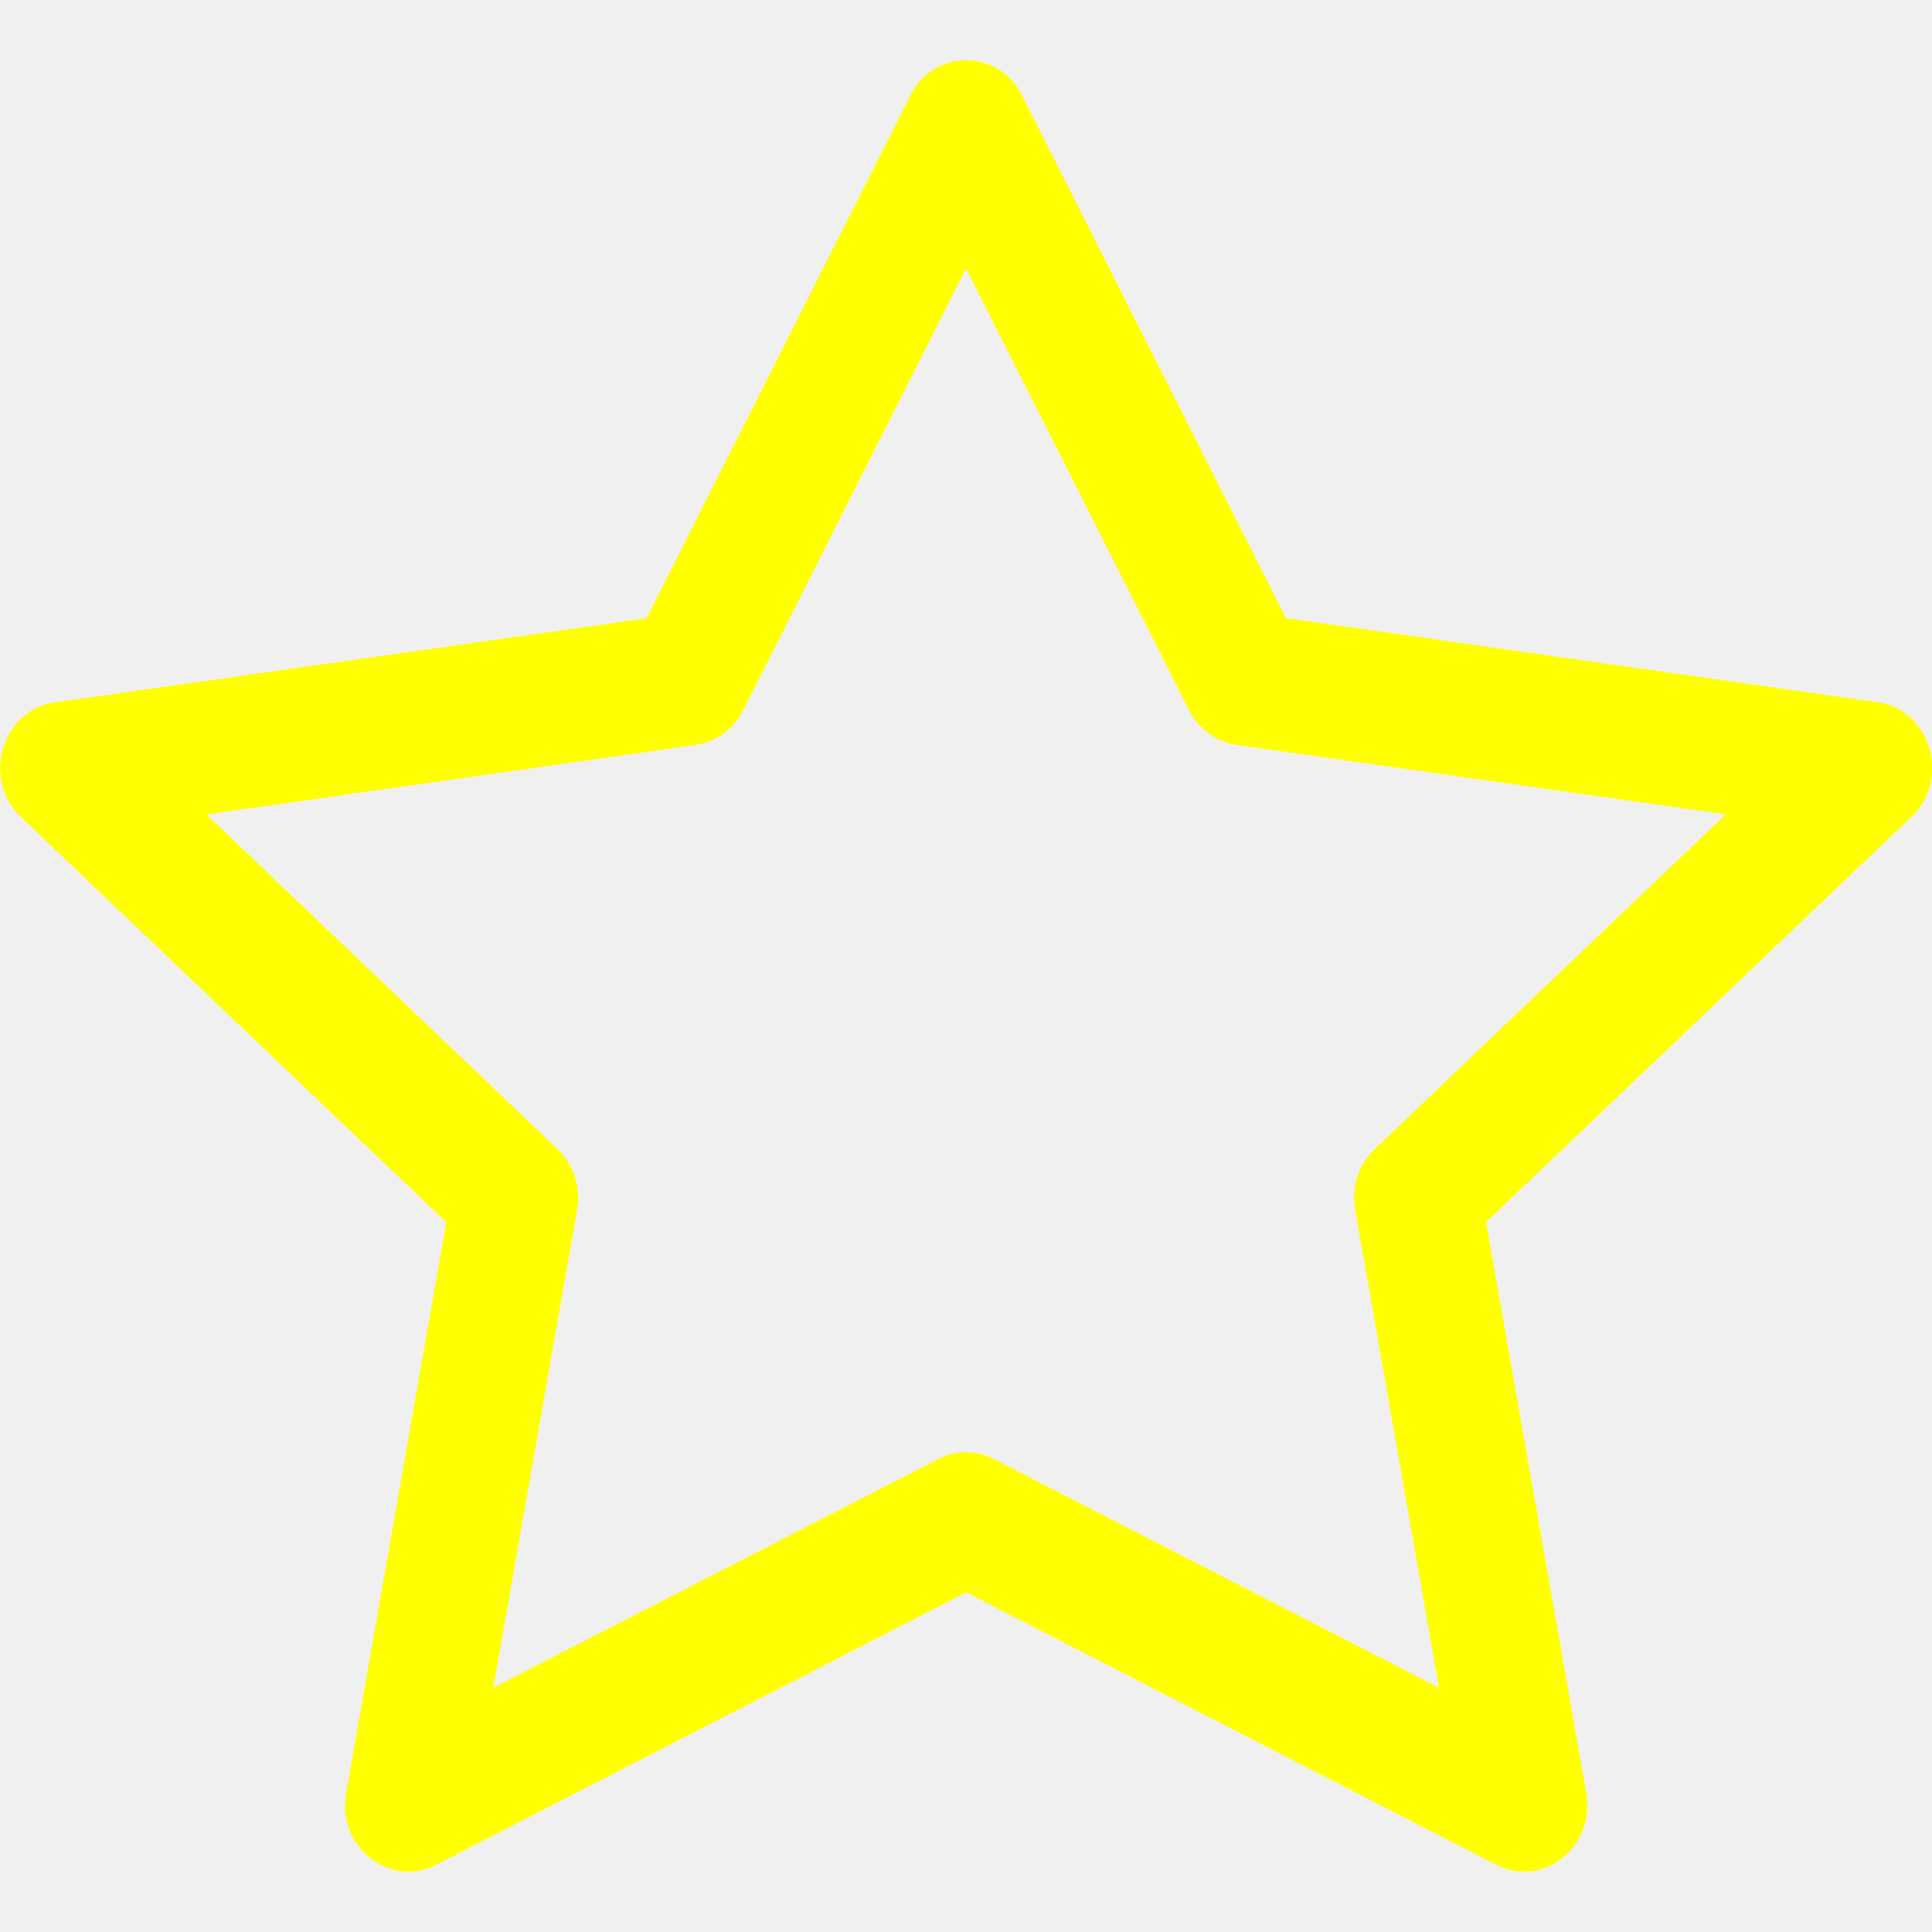
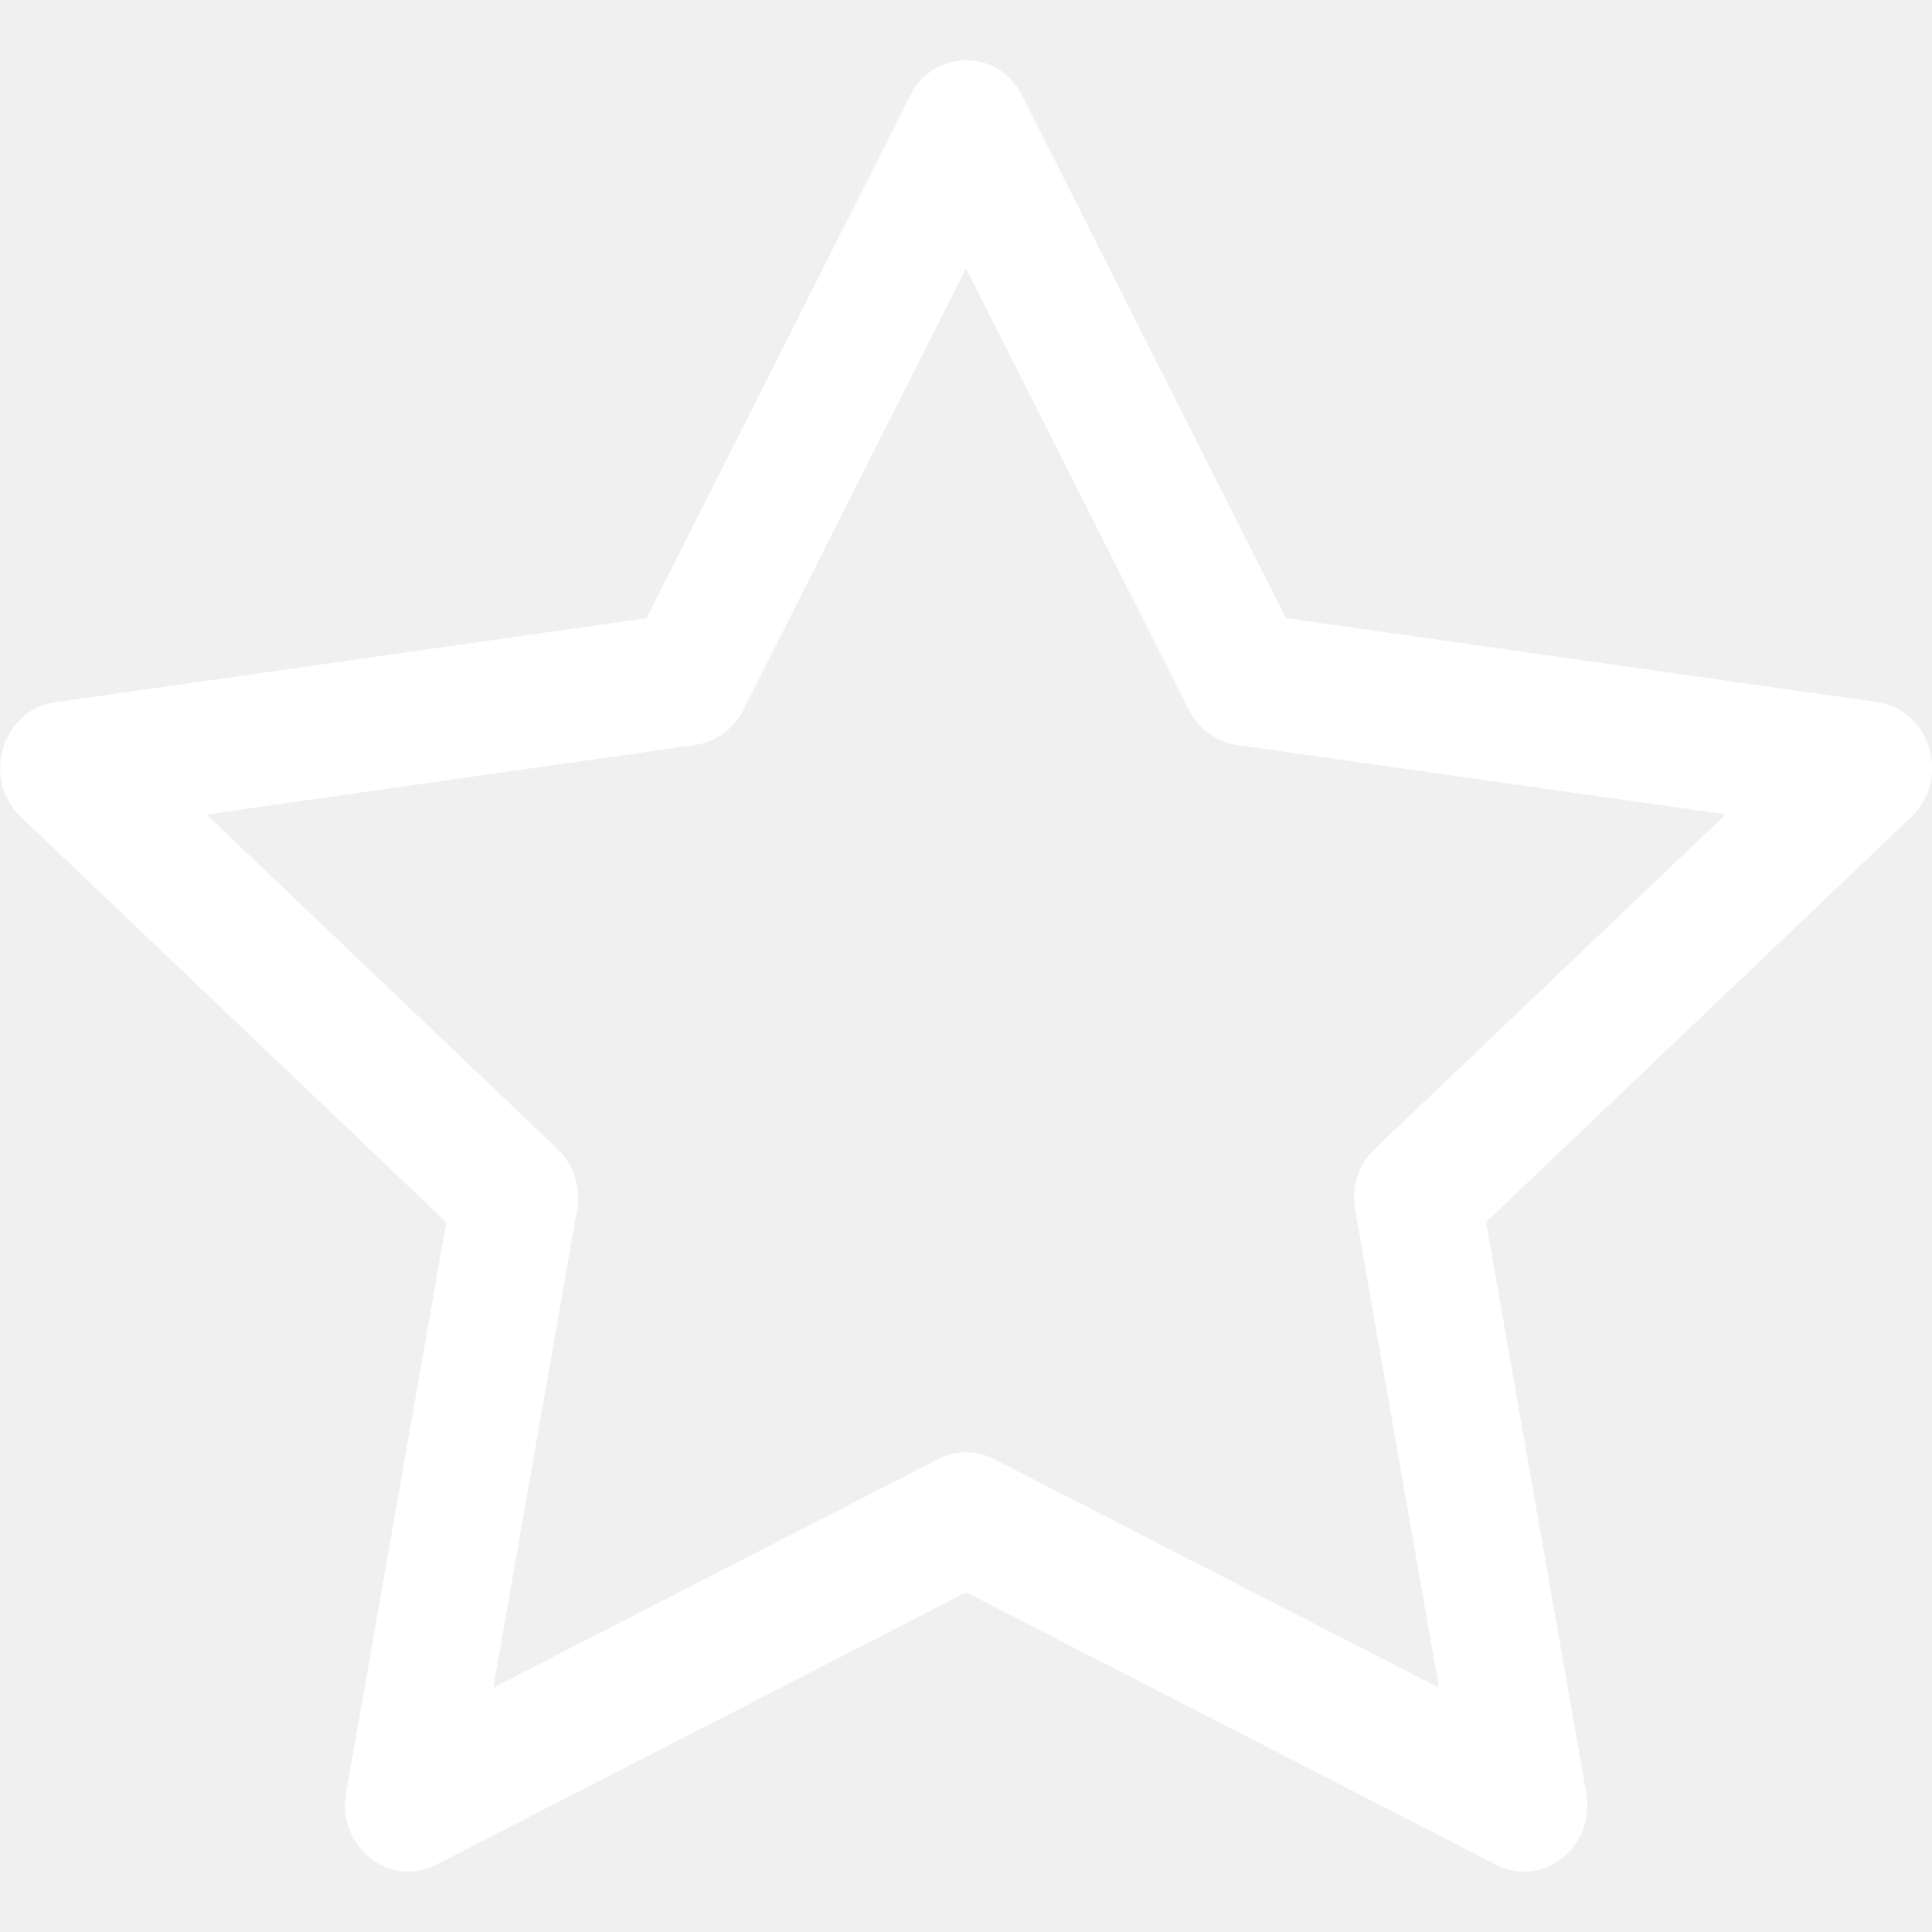
- <svg xmlns="http://www.w3.org/2000/svg" width="16" height="16" fill="#ffff00" class="bi bi-star" viewBox="0 0 16 16">
+ <svg xmlns="http://www.w3.org/2000/svg" width="16" height="16" fill="#ffffff" class="bi bi-star" viewBox="0 0 16 16">
  <path d="M2.866 14.85c-.078.444.36.791.746.593l4.39-2.256 4.389 2.256c.386.198.824-.149.746-.592l-.83-4.73 3.522-3.356c.33-.314.16-.888-.282-.95l-4.898-.696L8.465.792a.513.513 0 0 0-.927 0L5.354 5.12l-4.898.696c-.441.062-.612.636-.283.95l3.523 3.356-.83 4.73zm4.905-2.767-3.686 1.894.694-3.957a.56.56 0 0 0-.163-.505L1.71 6.745l4.052-.576a.53.53 0 0 0 .393-.288L8 2.223l1.847 3.658a.53.53 0 0 0 .393.288l4.052.575-2.906 2.77a.56.56 0 0 0-.163.506l.694 3.957-3.686-1.894a.5.5 0 0 0-.461 0z" />
</svg>
